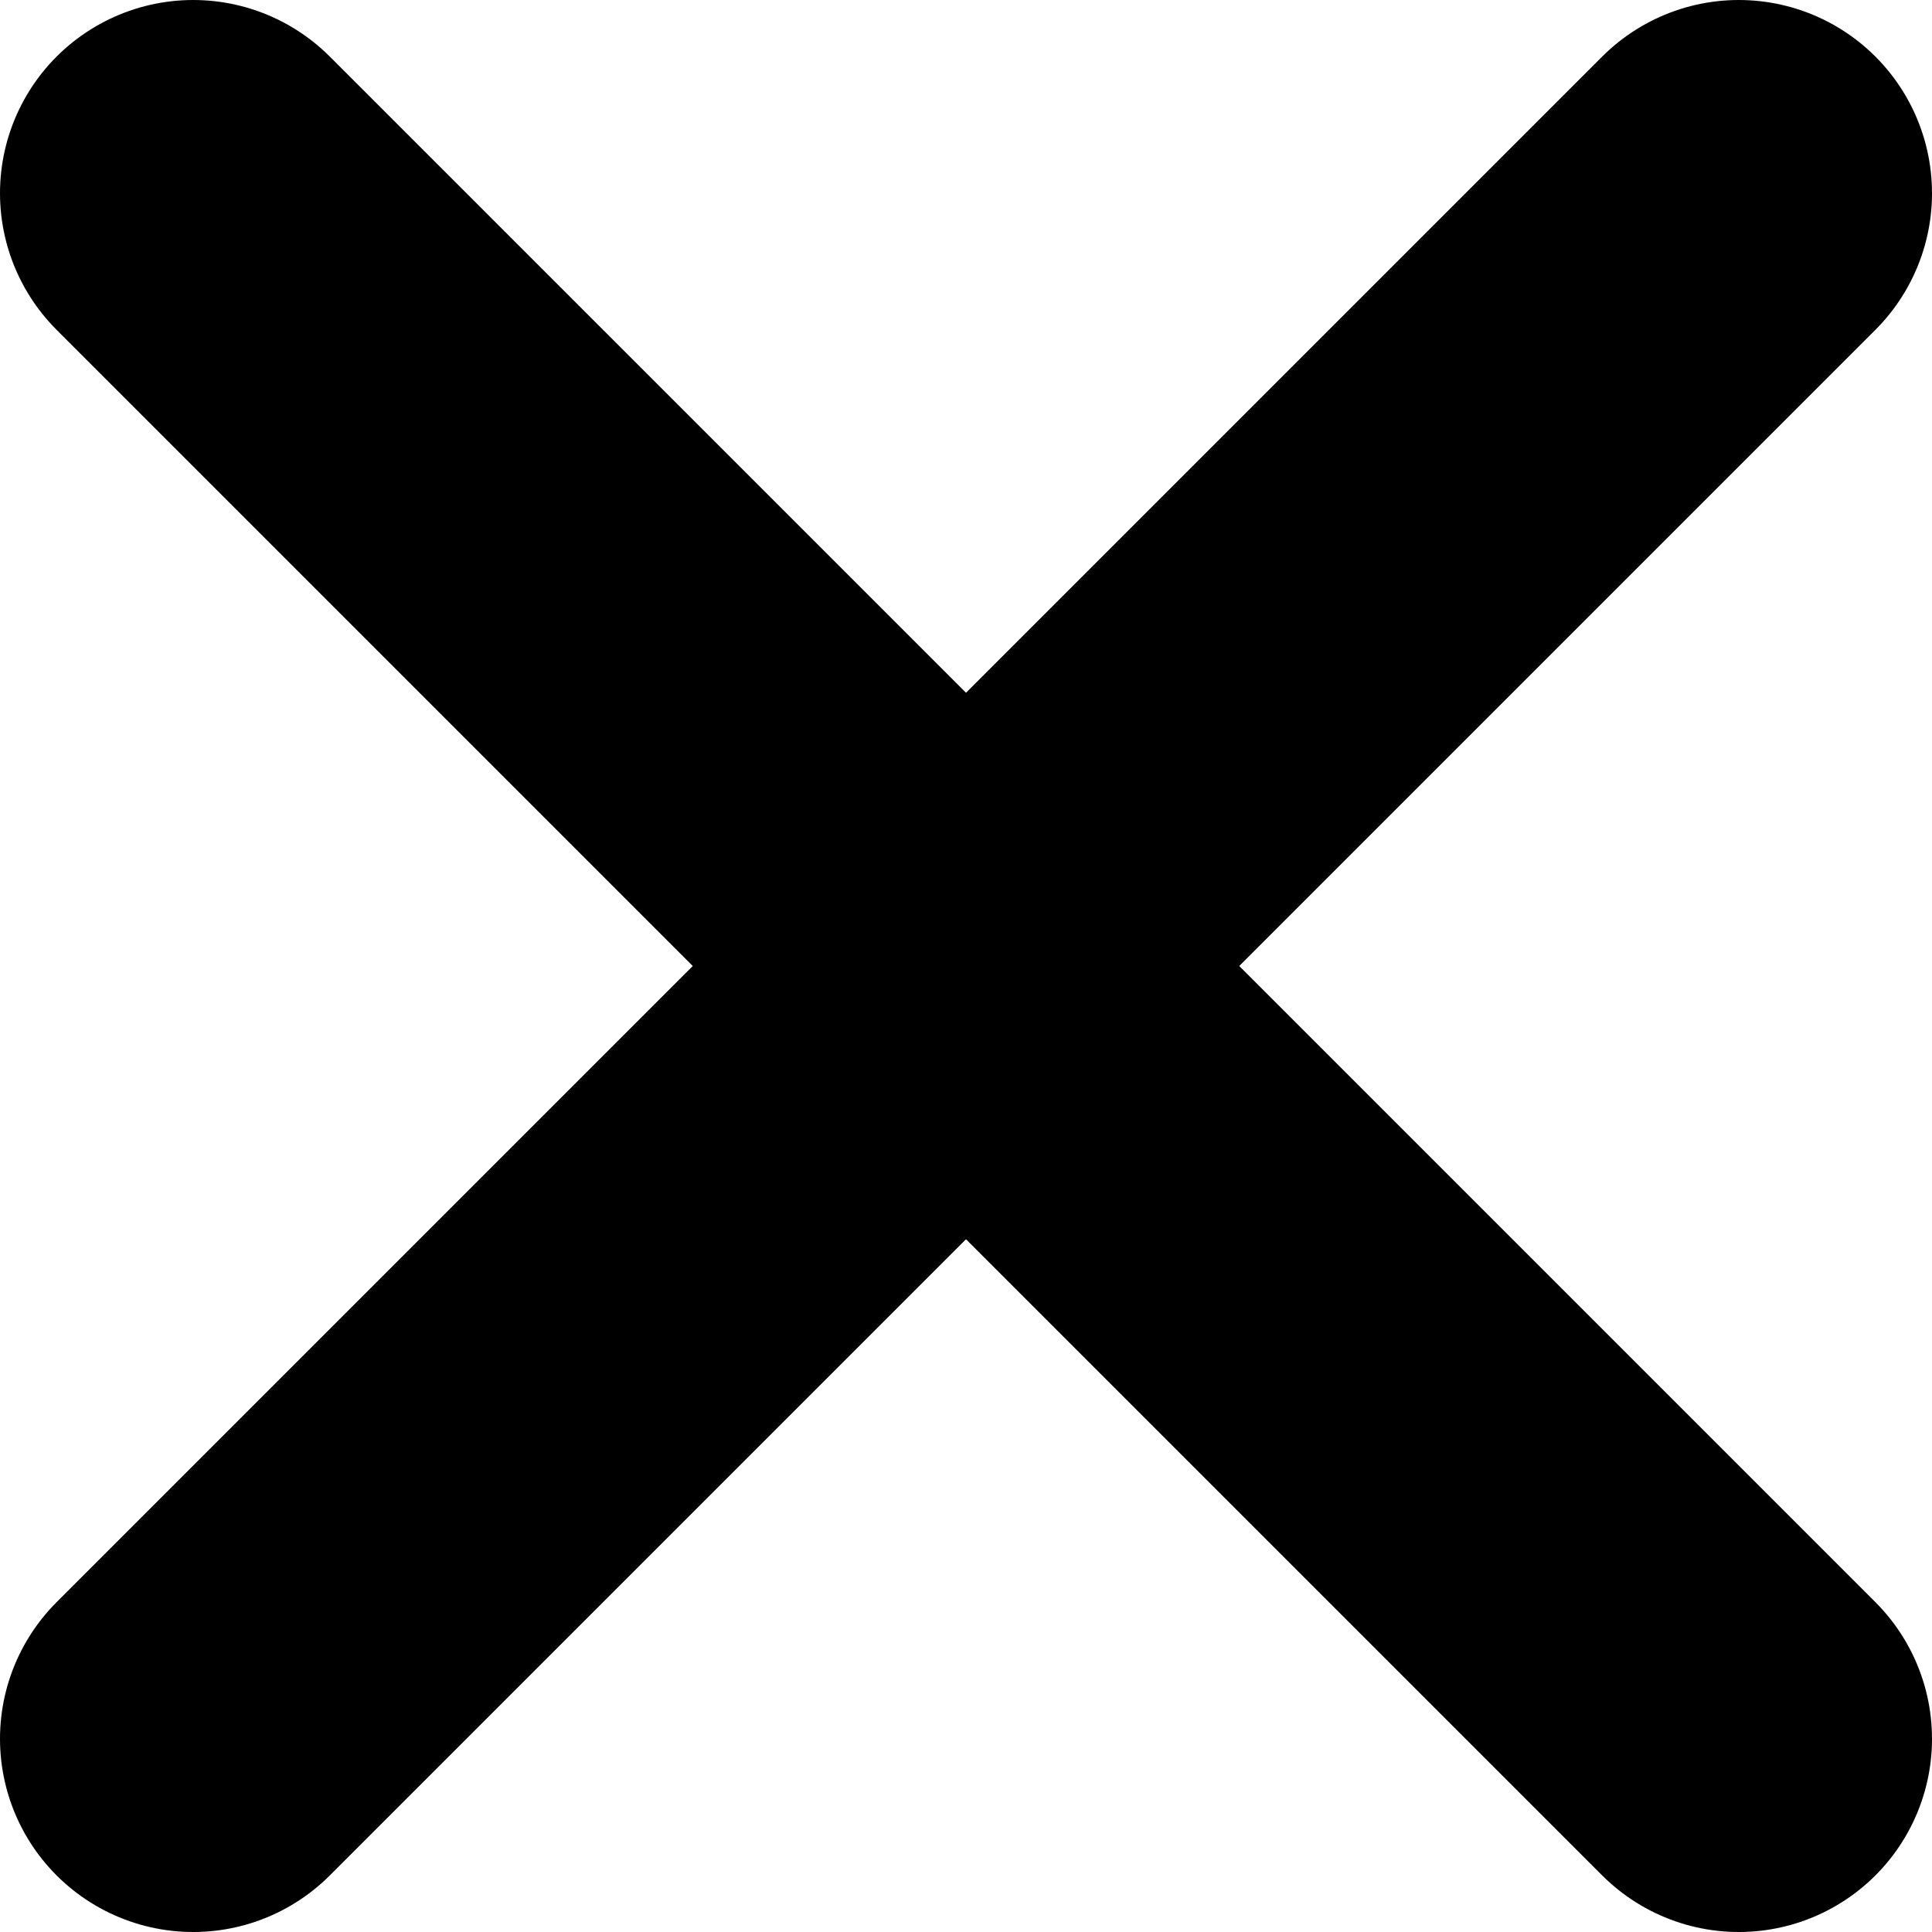
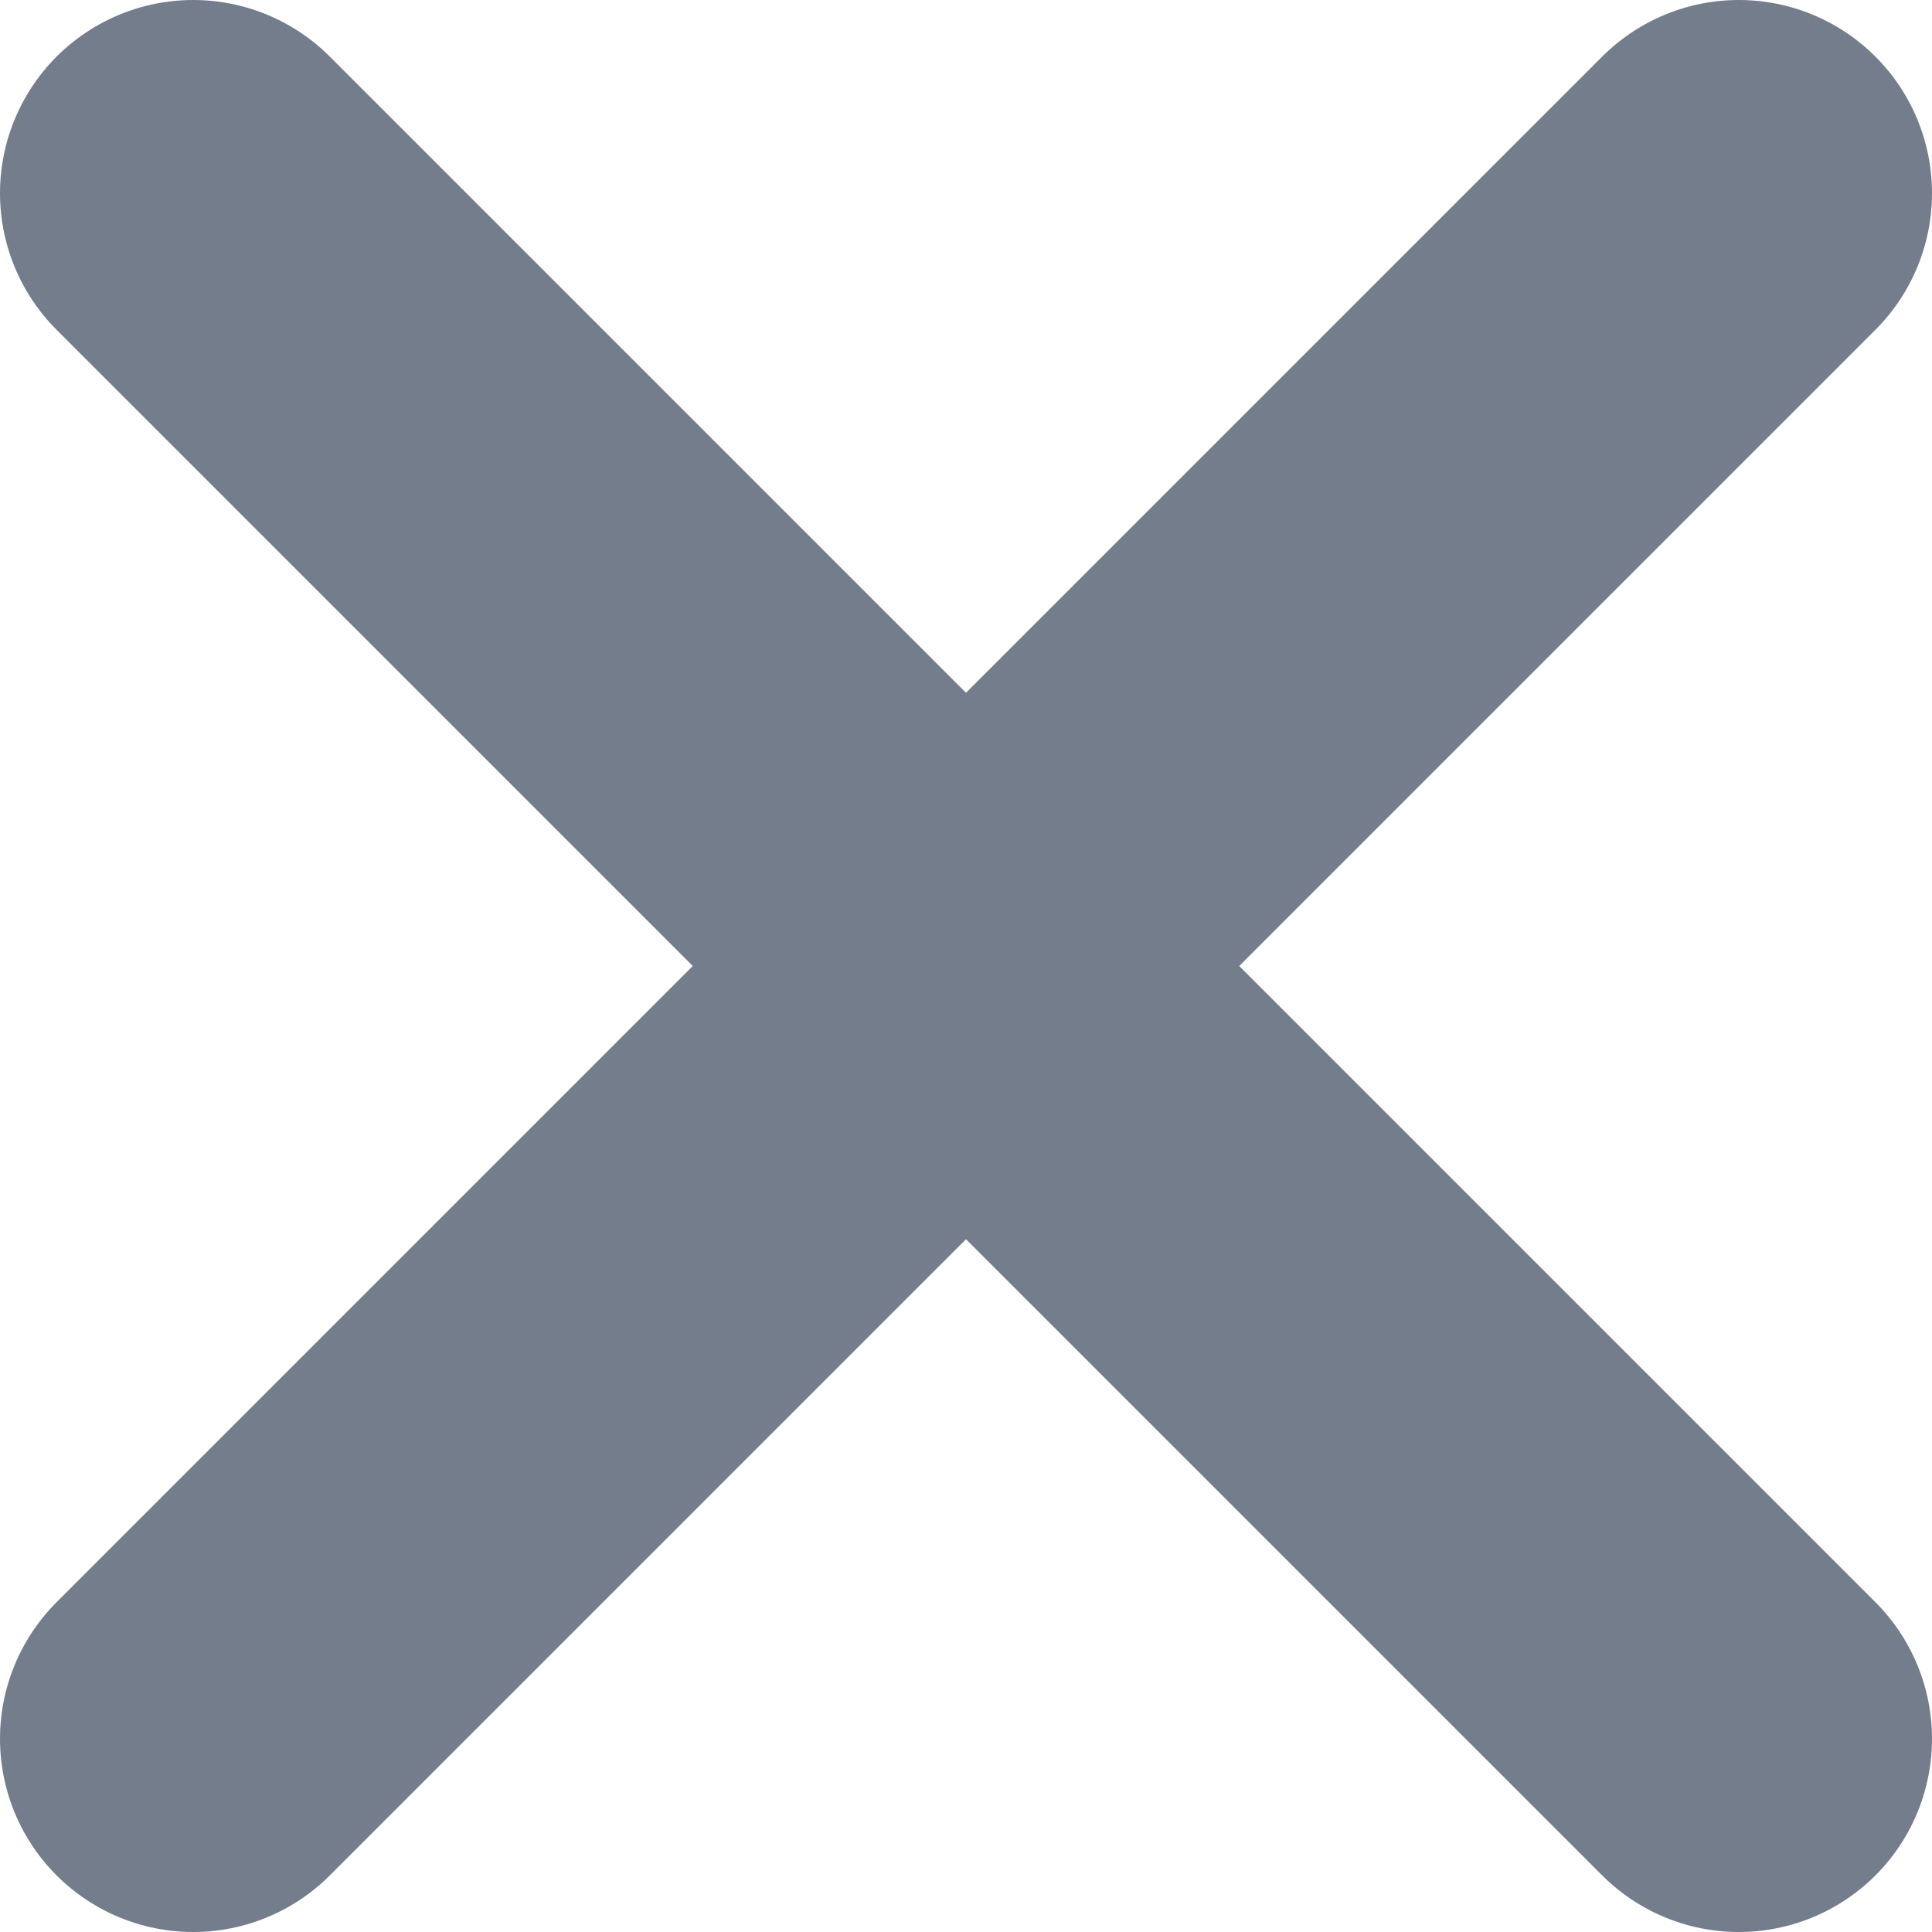
<svg xmlns="http://www.w3.org/2000/svg" width="10" height="10" viewBox="0 0 10 10" fill="none">
-   <path d="M1 1L9 9" stroke="currentColor" stroke-width="2" stroke-linecap="round" />
-   <path d="M9 1L1 9" stroke="currentColor" stroke-width="2" stroke-linecap="round" />
+   <path d="M1 1L9 9" stroke="#737D8C" stroke-width="2" stroke-linecap="round" />
+   <path d="M9 1L1 9" stroke="#737D8C" stroke-width="2" stroke-linecap="round" />
</svg>
